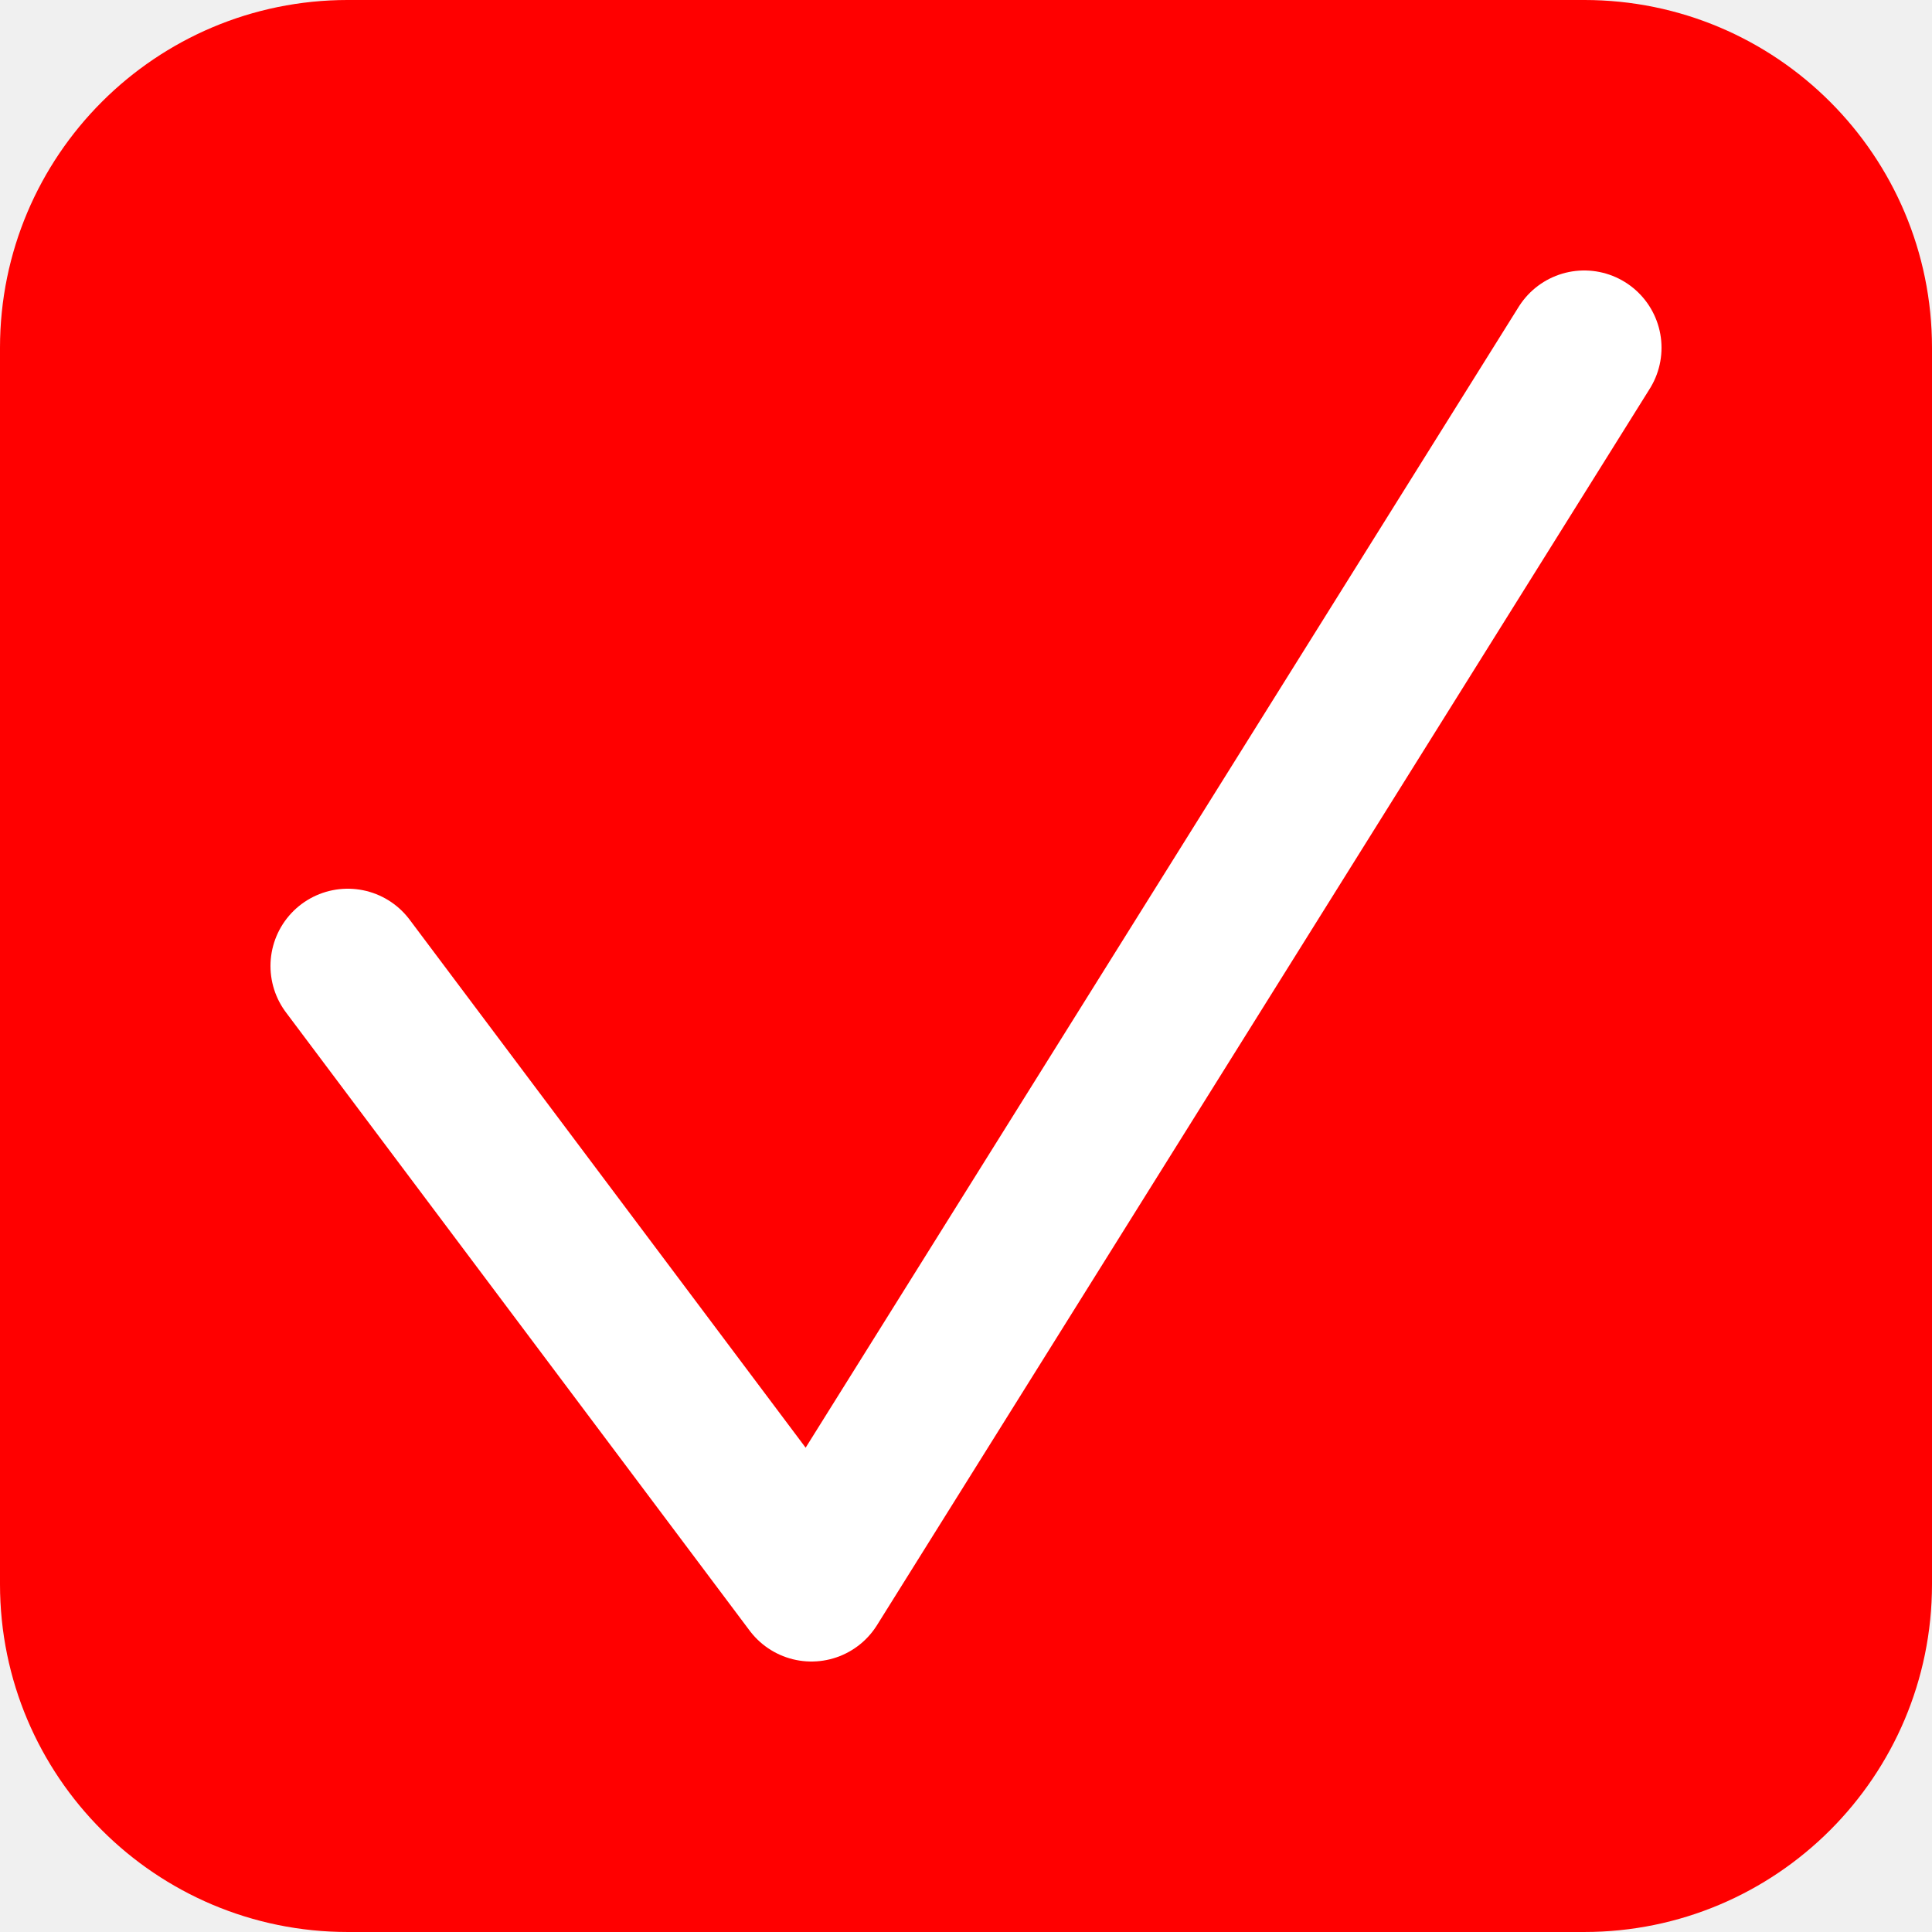
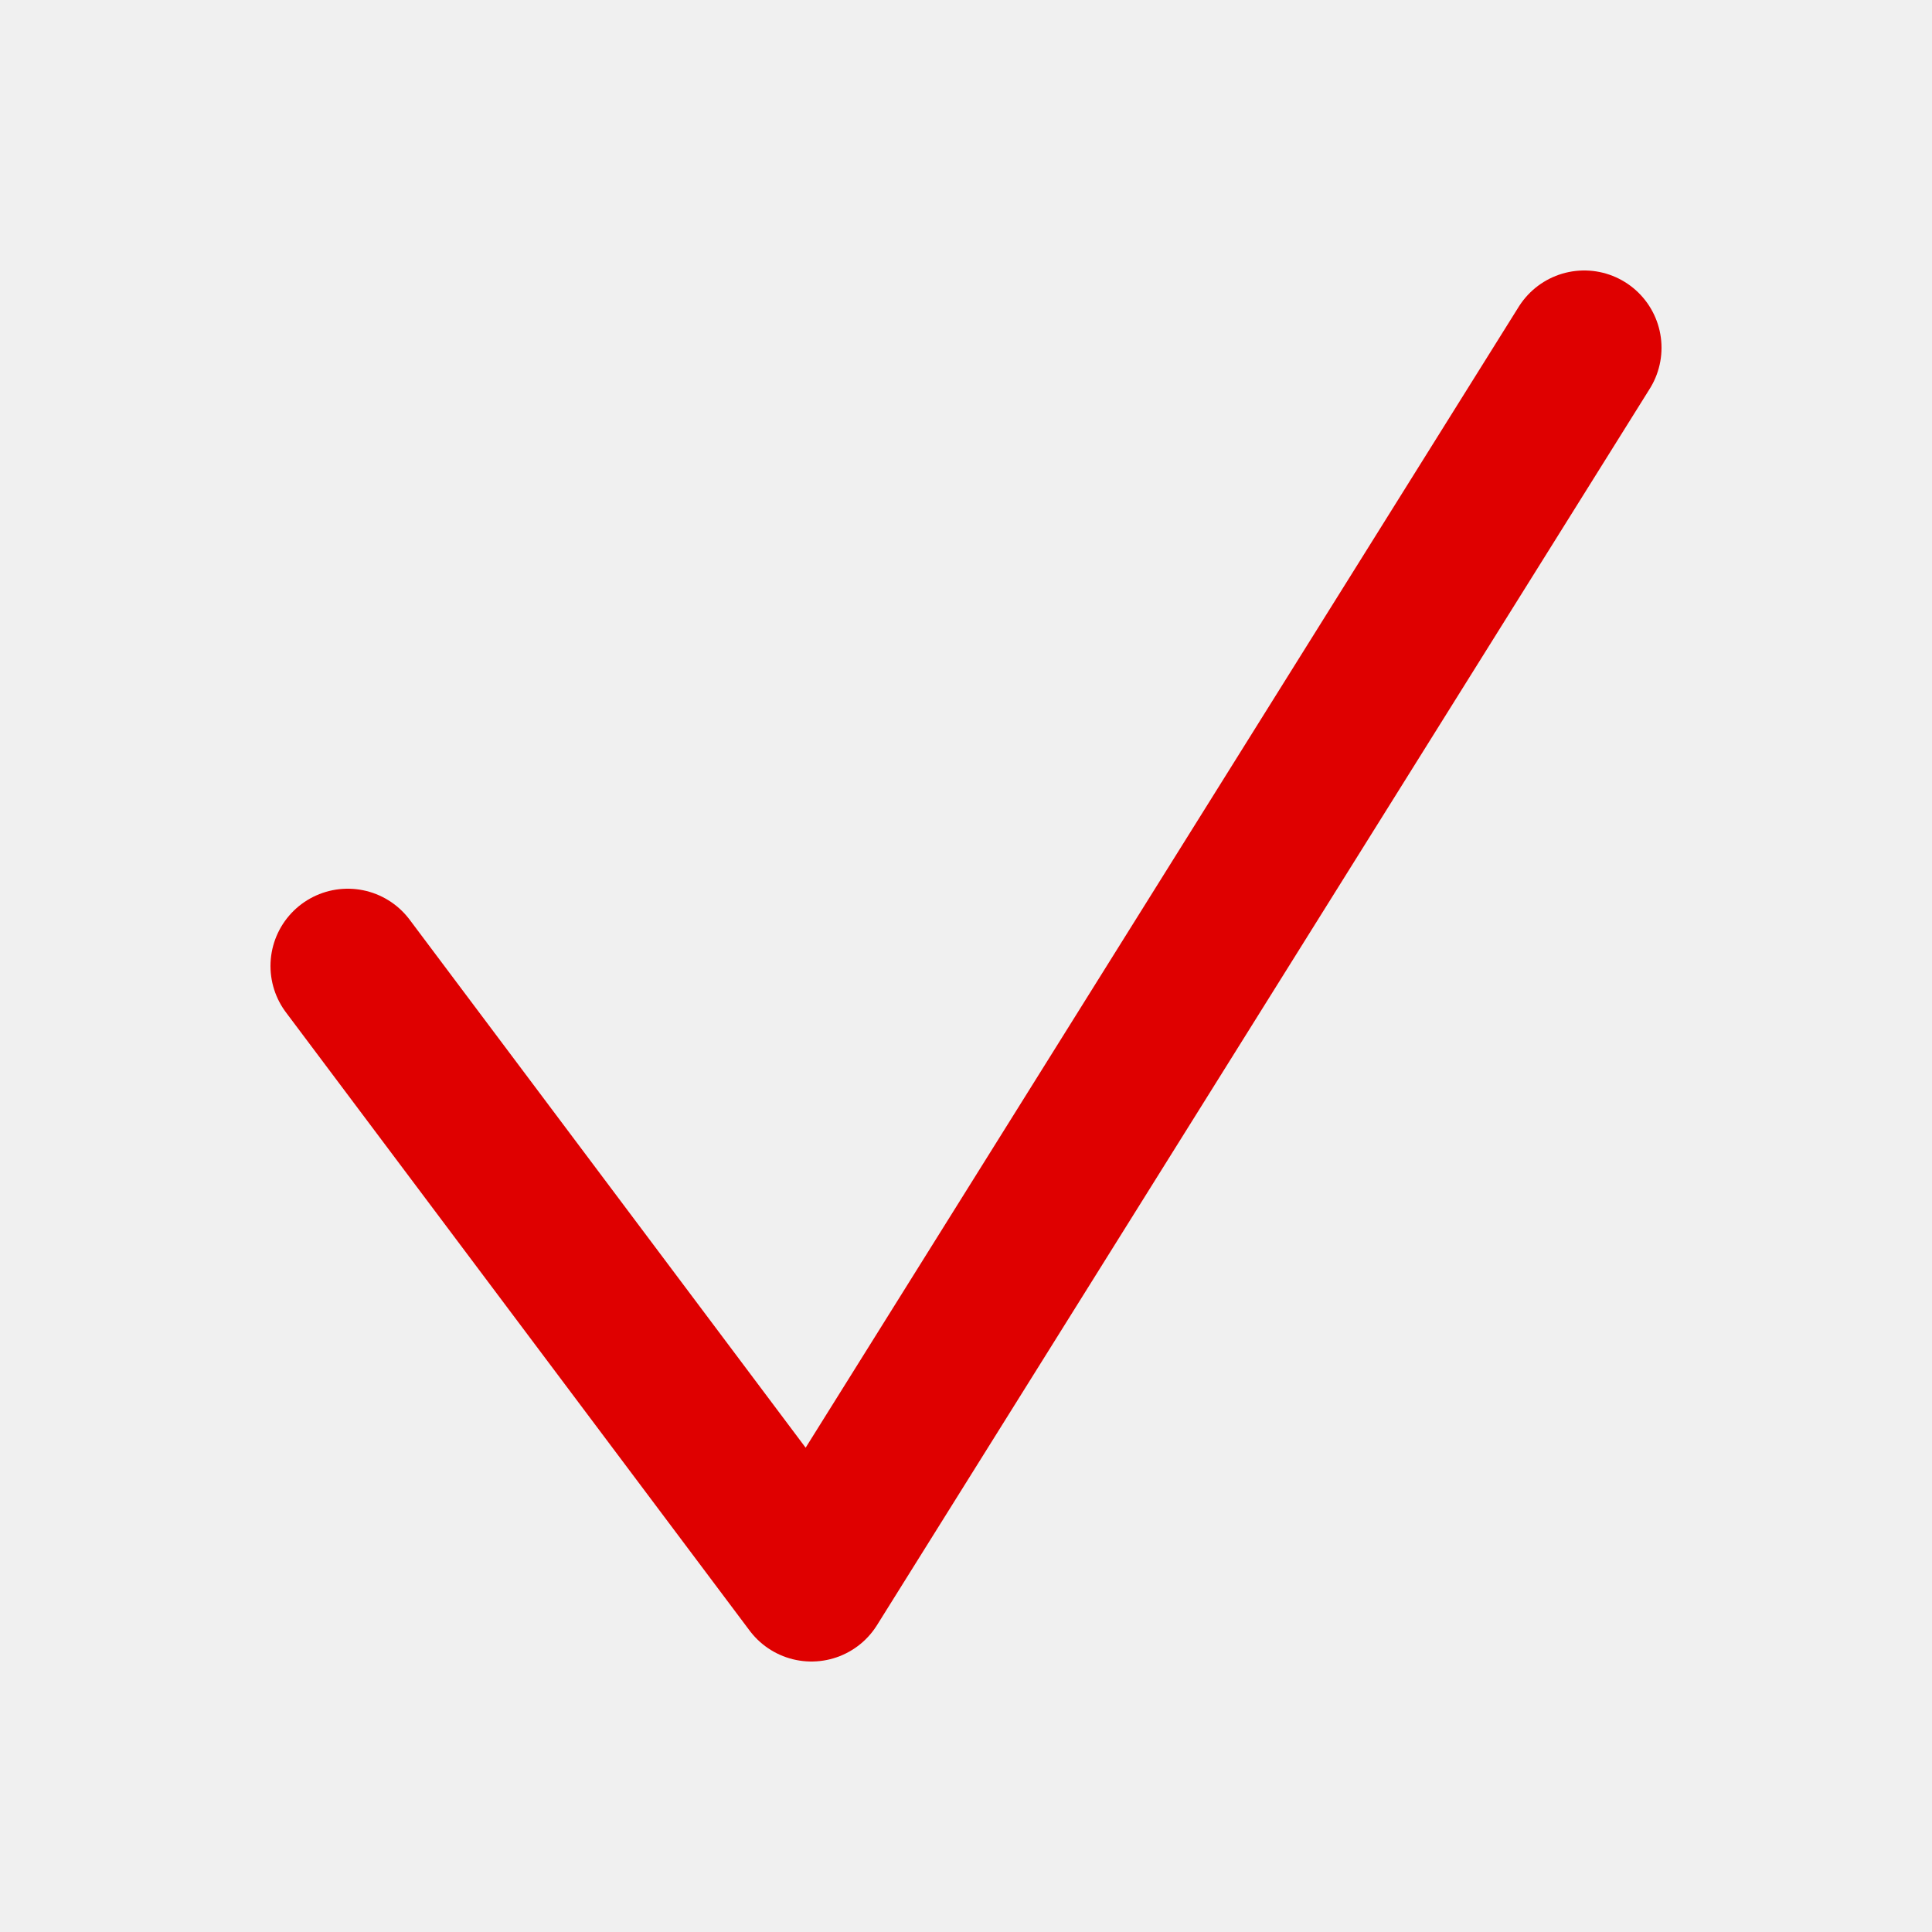
<svg xmlns="http://www.w3.org/2000/svg" width="21.167mm" height="21.167mm" viewBox="0 0 75 75" id="svg2" version="1.1">
  <defs id="defs4" />
  <g id="layer1" transform="translate(-34.5,-906.8622)">
-     <rect style="color:#000000;clip-rule:nonzero;display:inline;overflow:visible;visibility:visible;opacity:1;isolation:auto;mix-blend-mode:normal;color-interpolation:sRGB;color-interpolation-filters:linearRGB;solid-color:#000000;solid-opacity:1;fill:#ff0000;fill-opacity:1;fill-rule:evenodd;stroke:#ff0000;stroke-width:3;stroke-linecap:butt;stroke-linejoin:miter;stroke-miterlimit:4;stroke-dasharray:none;stroke-dashoffset:0;stroke-opacity:1;marker-start:none;color-rendering:auto;image-rendering:auto;shape-rendering:auto;text-rendering:auto;enable-background:accumulate" id="rect4176" width="72" height="72" x="36" y="908.362" ry="12" />
-     <path style="fill:#ff0000;fill-rule:evenodd;stroke:#ffffff;stroke-width:6;stroke-linecap:round;stroke-linejoin:round;stroke-opacity:1" d="m 48,944.362 18,24 30,-48" id="path4178" />
+     <path style="fill:none;fill-rule:evenodd;stroke:#df0000;stroke-width:6;stroke-linecap:round;stroke-linejoin:round;stroke-opacity:1;stroke-miterlimit:4;stroke-dasharray:none" d="m 48,944.362 18,24 30,-48" id="path4178" />
  </g>
</svg>
